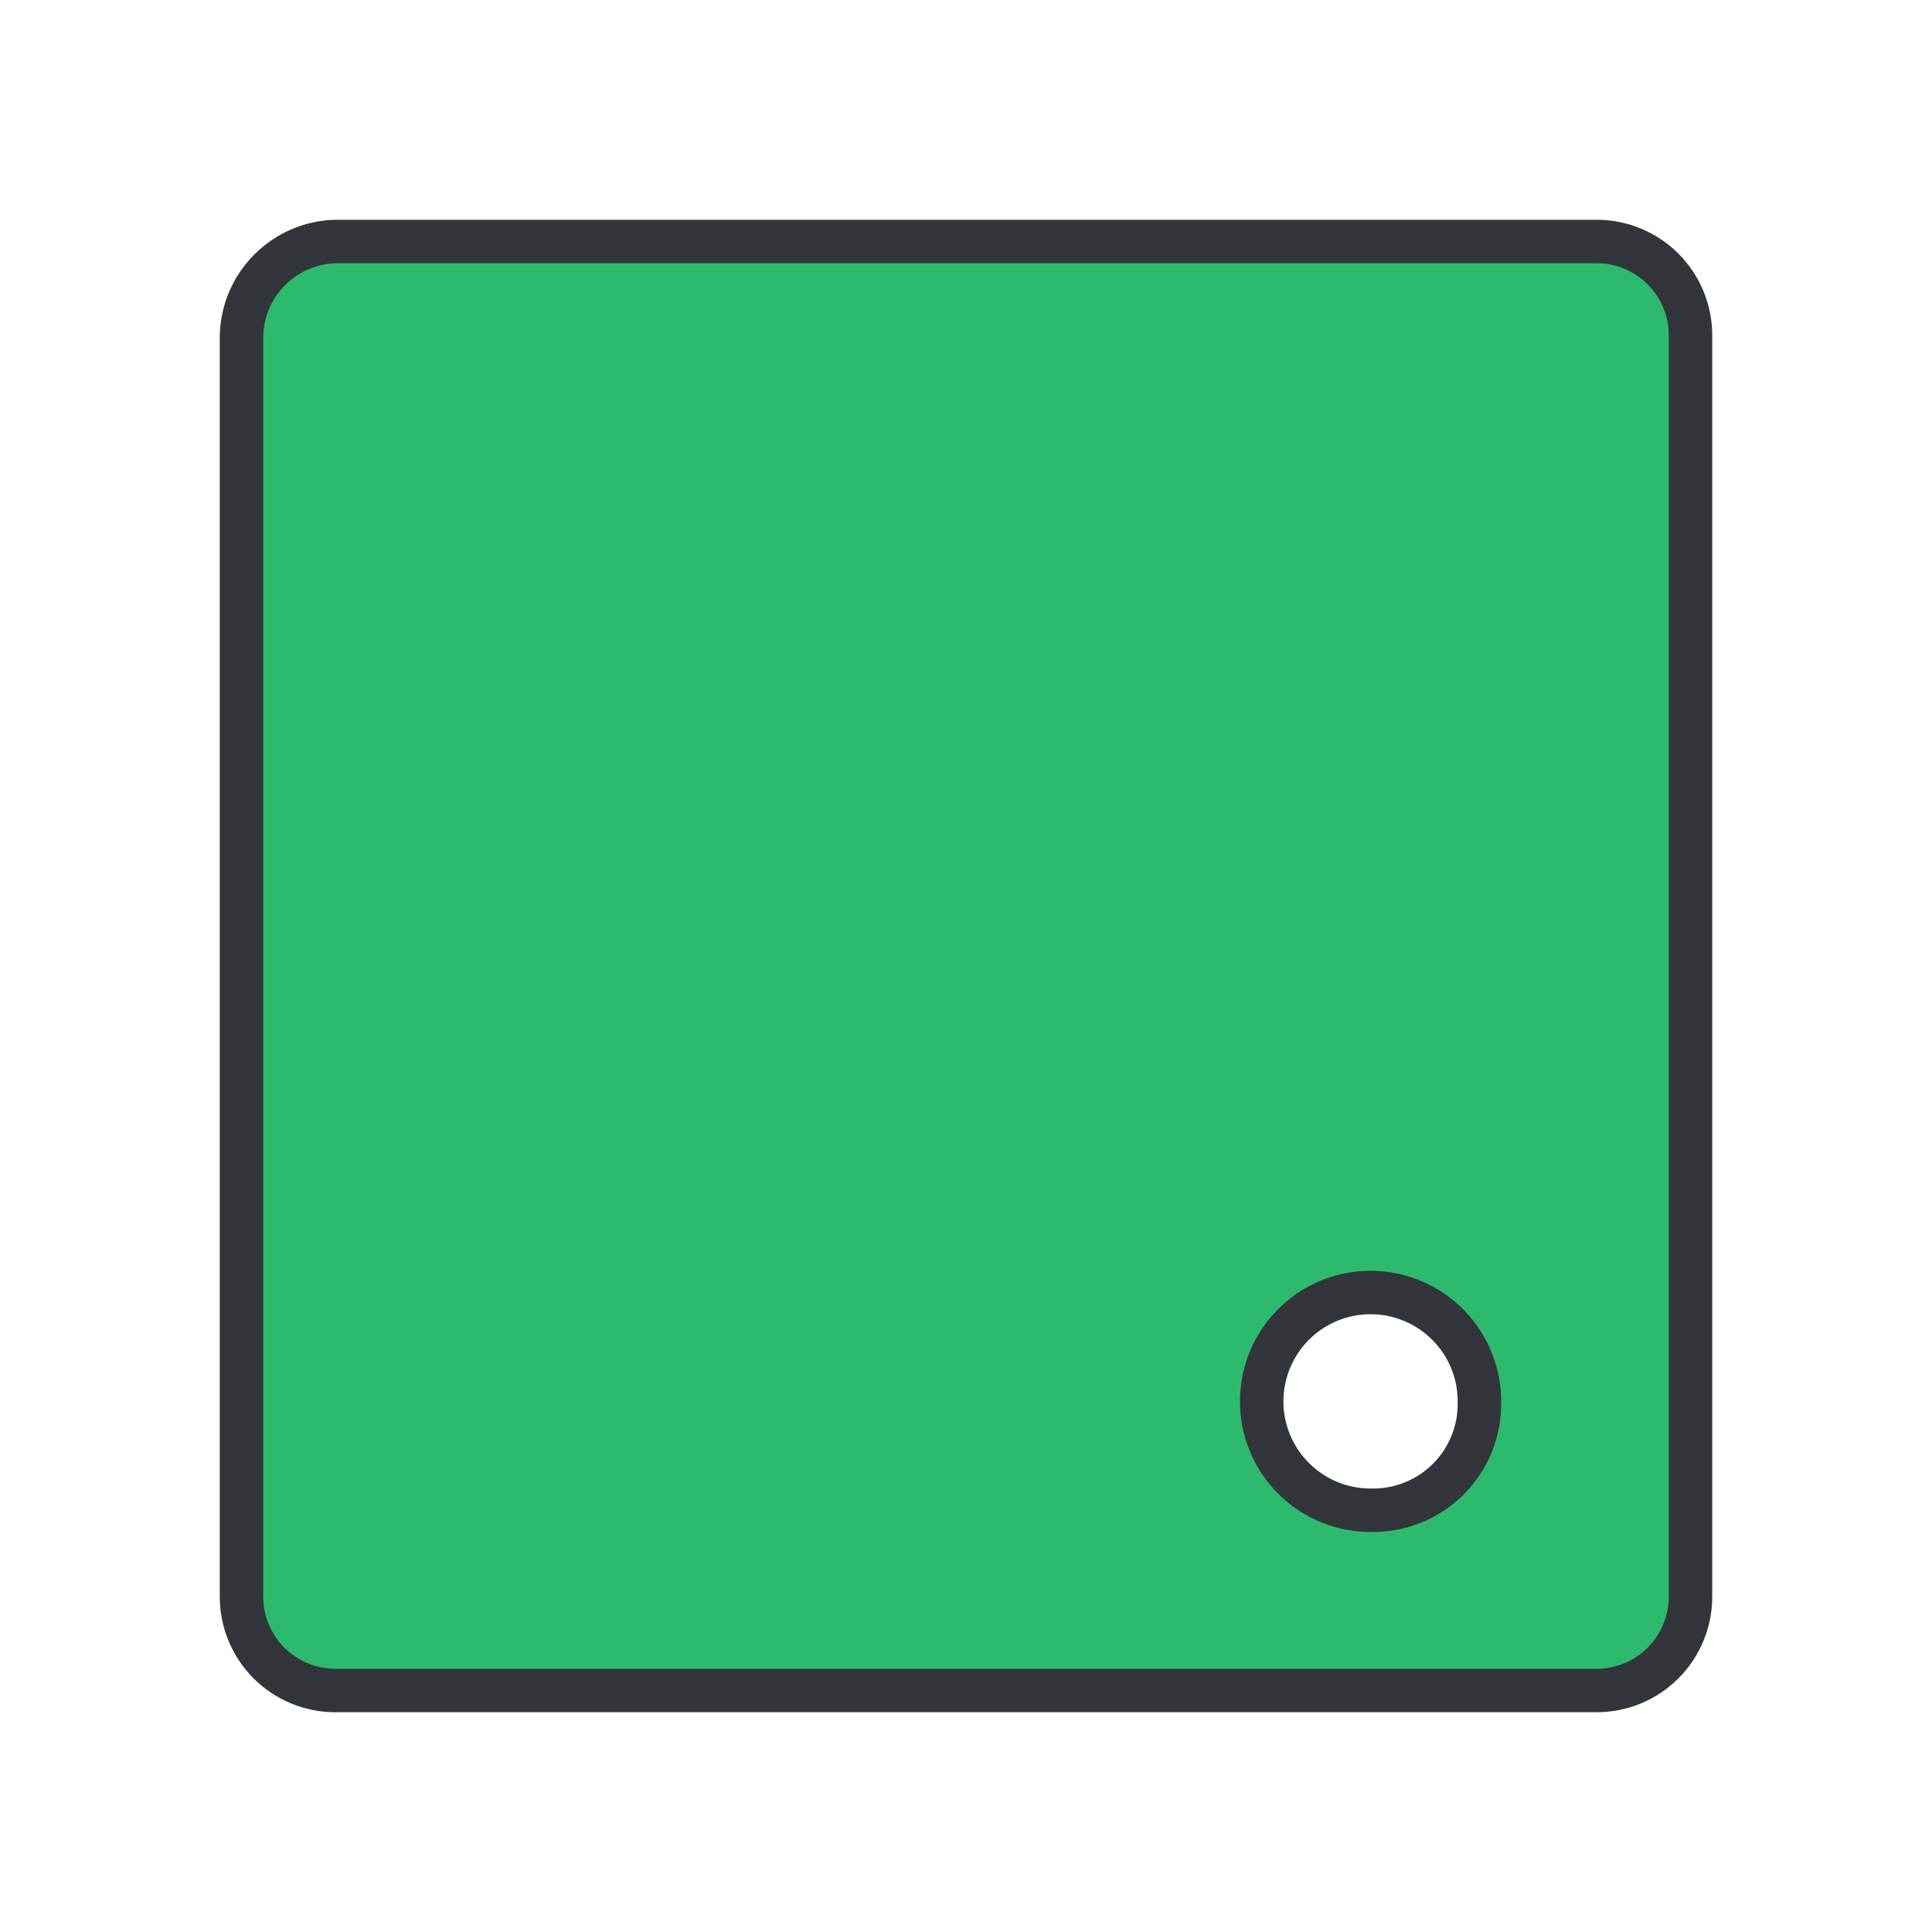
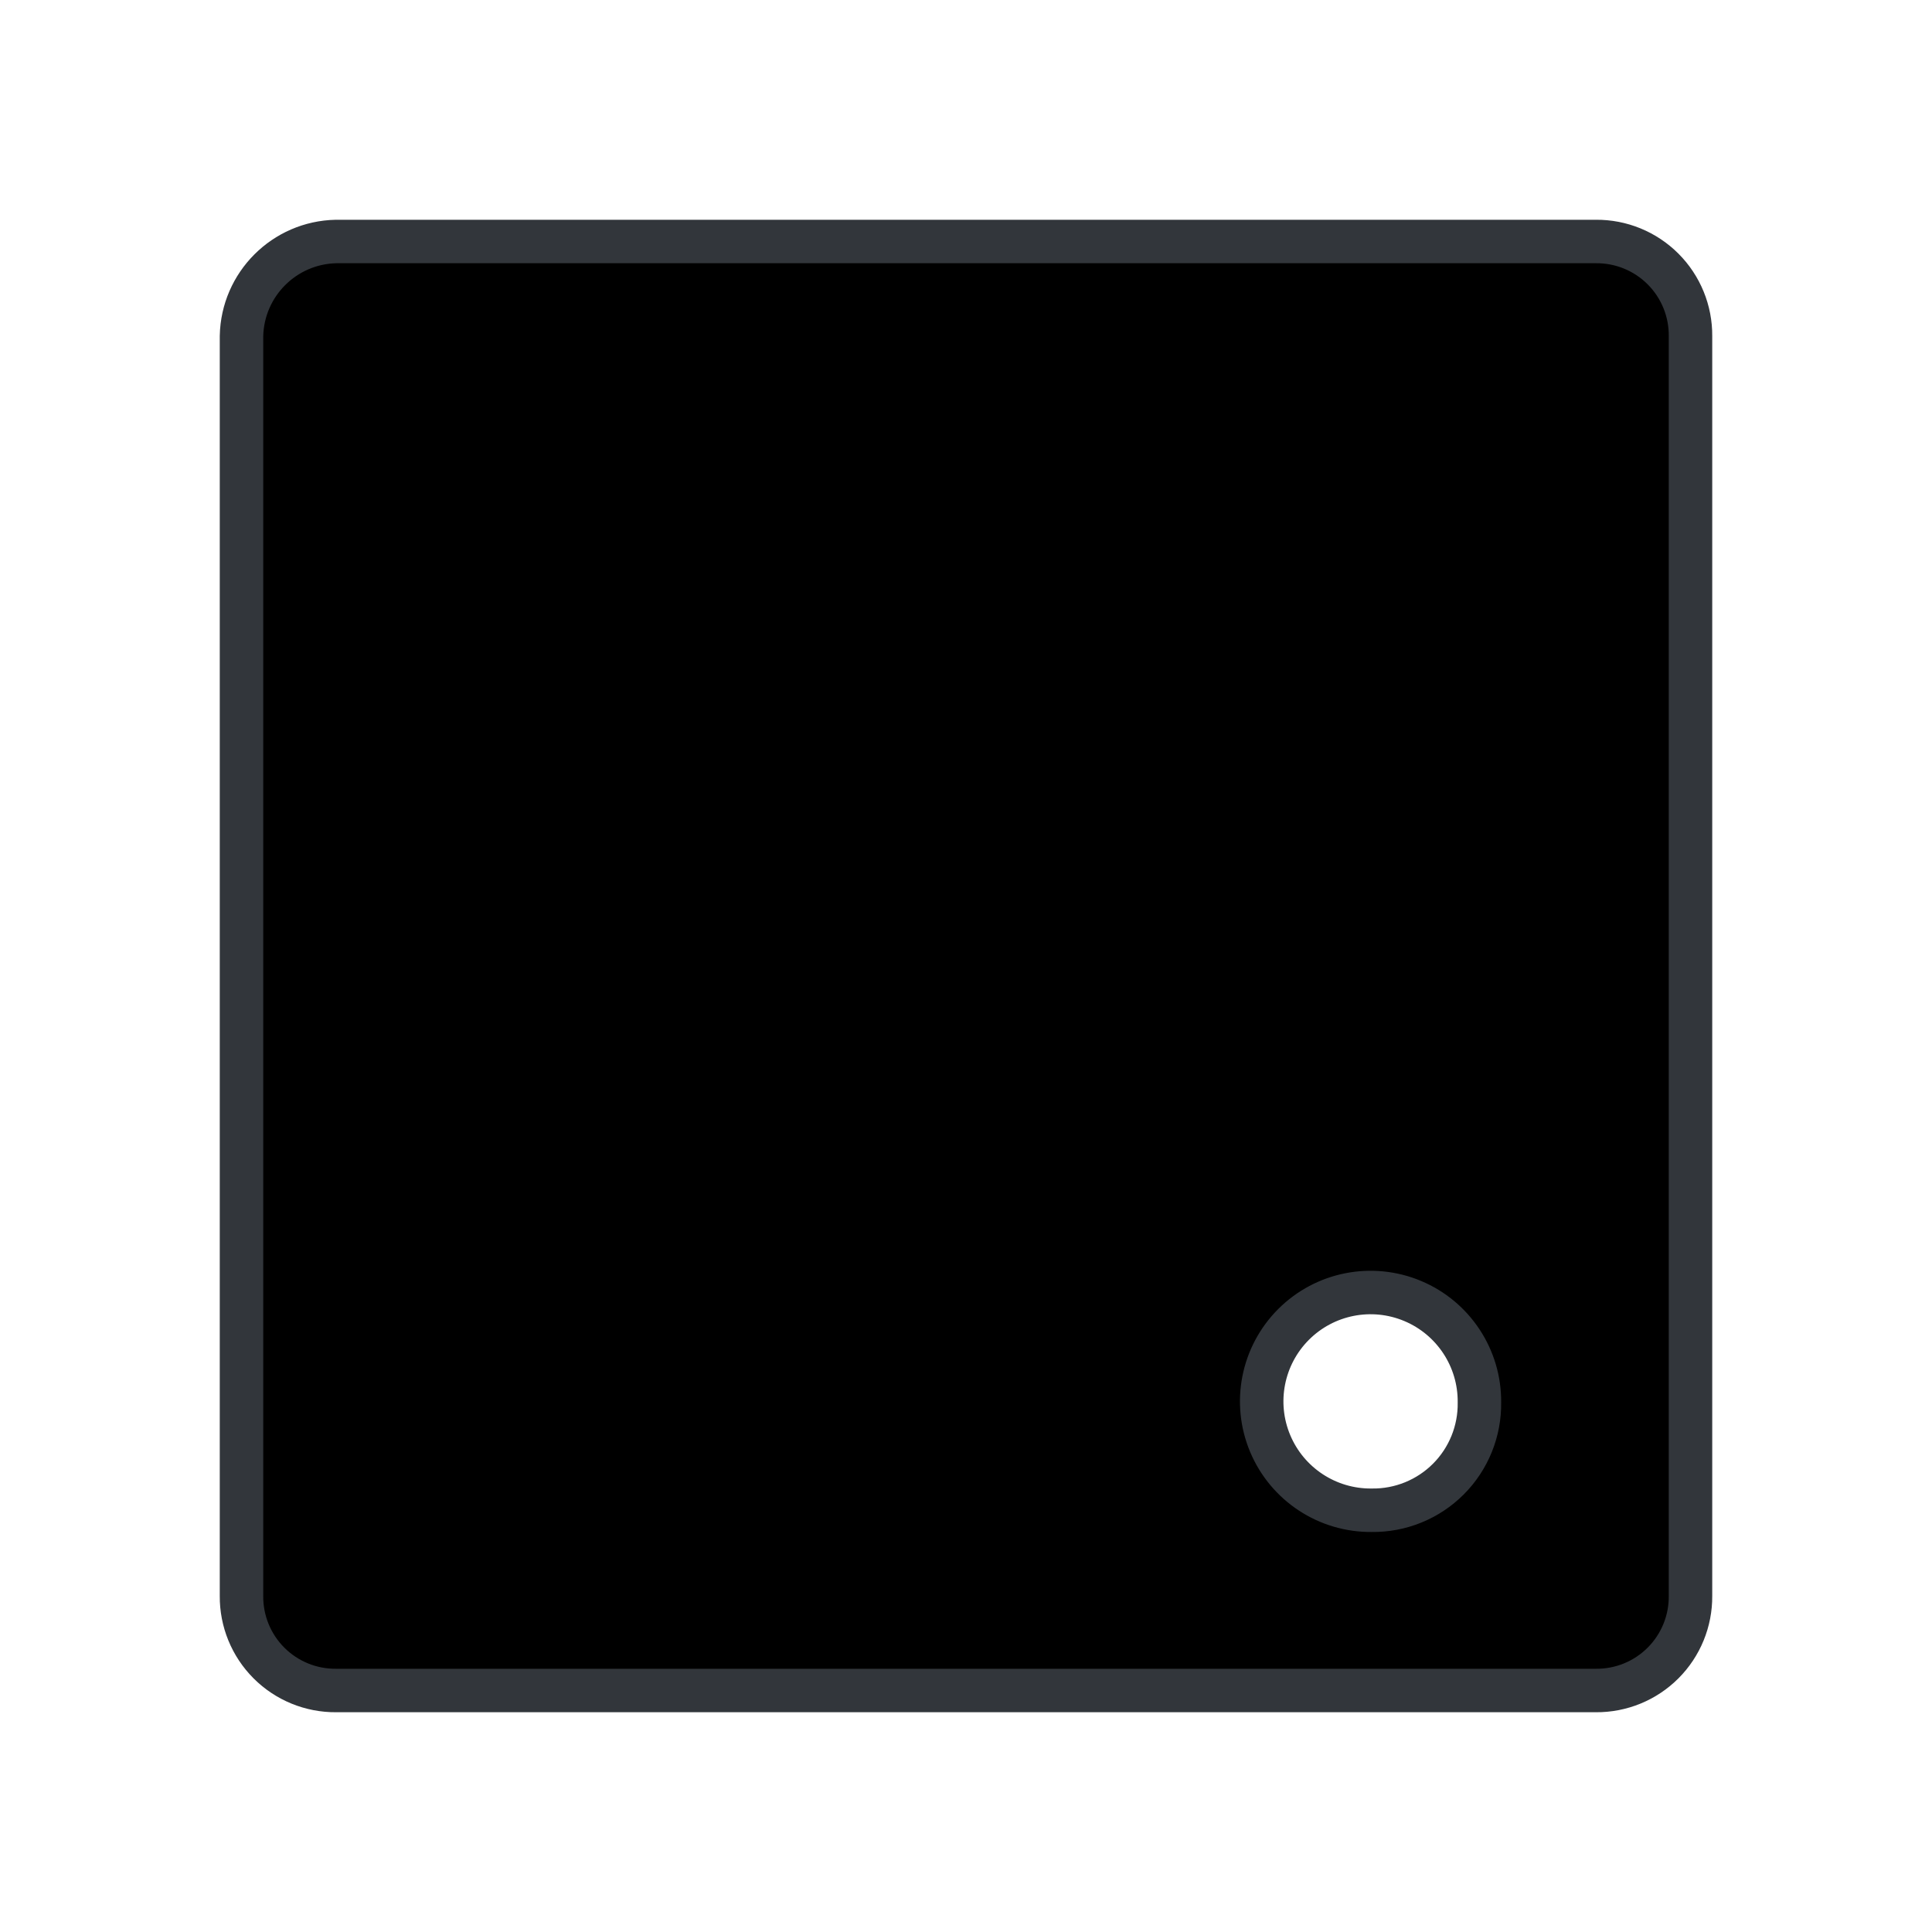
<svg xmlns="http://www.w3.org/2000/svg" viewBox="0 0 200 200">
-   <path d="m165.21 25h-130.42a10 10 0 0 0 -9.79 9.79v130.42a9.71 9.71 0 0 0 9.79 9.79h130.42a9.71 9.71 0 0 0 9.79-9.79v-130.42a9.71 9.71 0 0 0 -9.79-9.79zm-23.21 131.34a11.27 11.27 0 1 1 11.15-11.16 11 11 0 0 1 -11.15 11.16z" fill="#2eba6e" stroke="#32363b" stroke-linecap="round" stroke-width="4.5" />
+   <path d="m165.21 25h-130.42a10 10 0 0 0 -9.79 9.79v130.42a9.71 9.71 0 0 0 9.79 9.79h130.42a9.71 9.71 0 0 0 9.79-9.79v-130.42a9.71 9.71 0 0 0 -9.79-9.79zm-23.21 131.34a11.27 11.27 0 1 1 11.15-11.16 11 11 0 0 1 -11.15 11.16z" fill="currentColor" stroke="#32363b" stroke-linecap="round" stroke-width="4.5" />
</svg>
